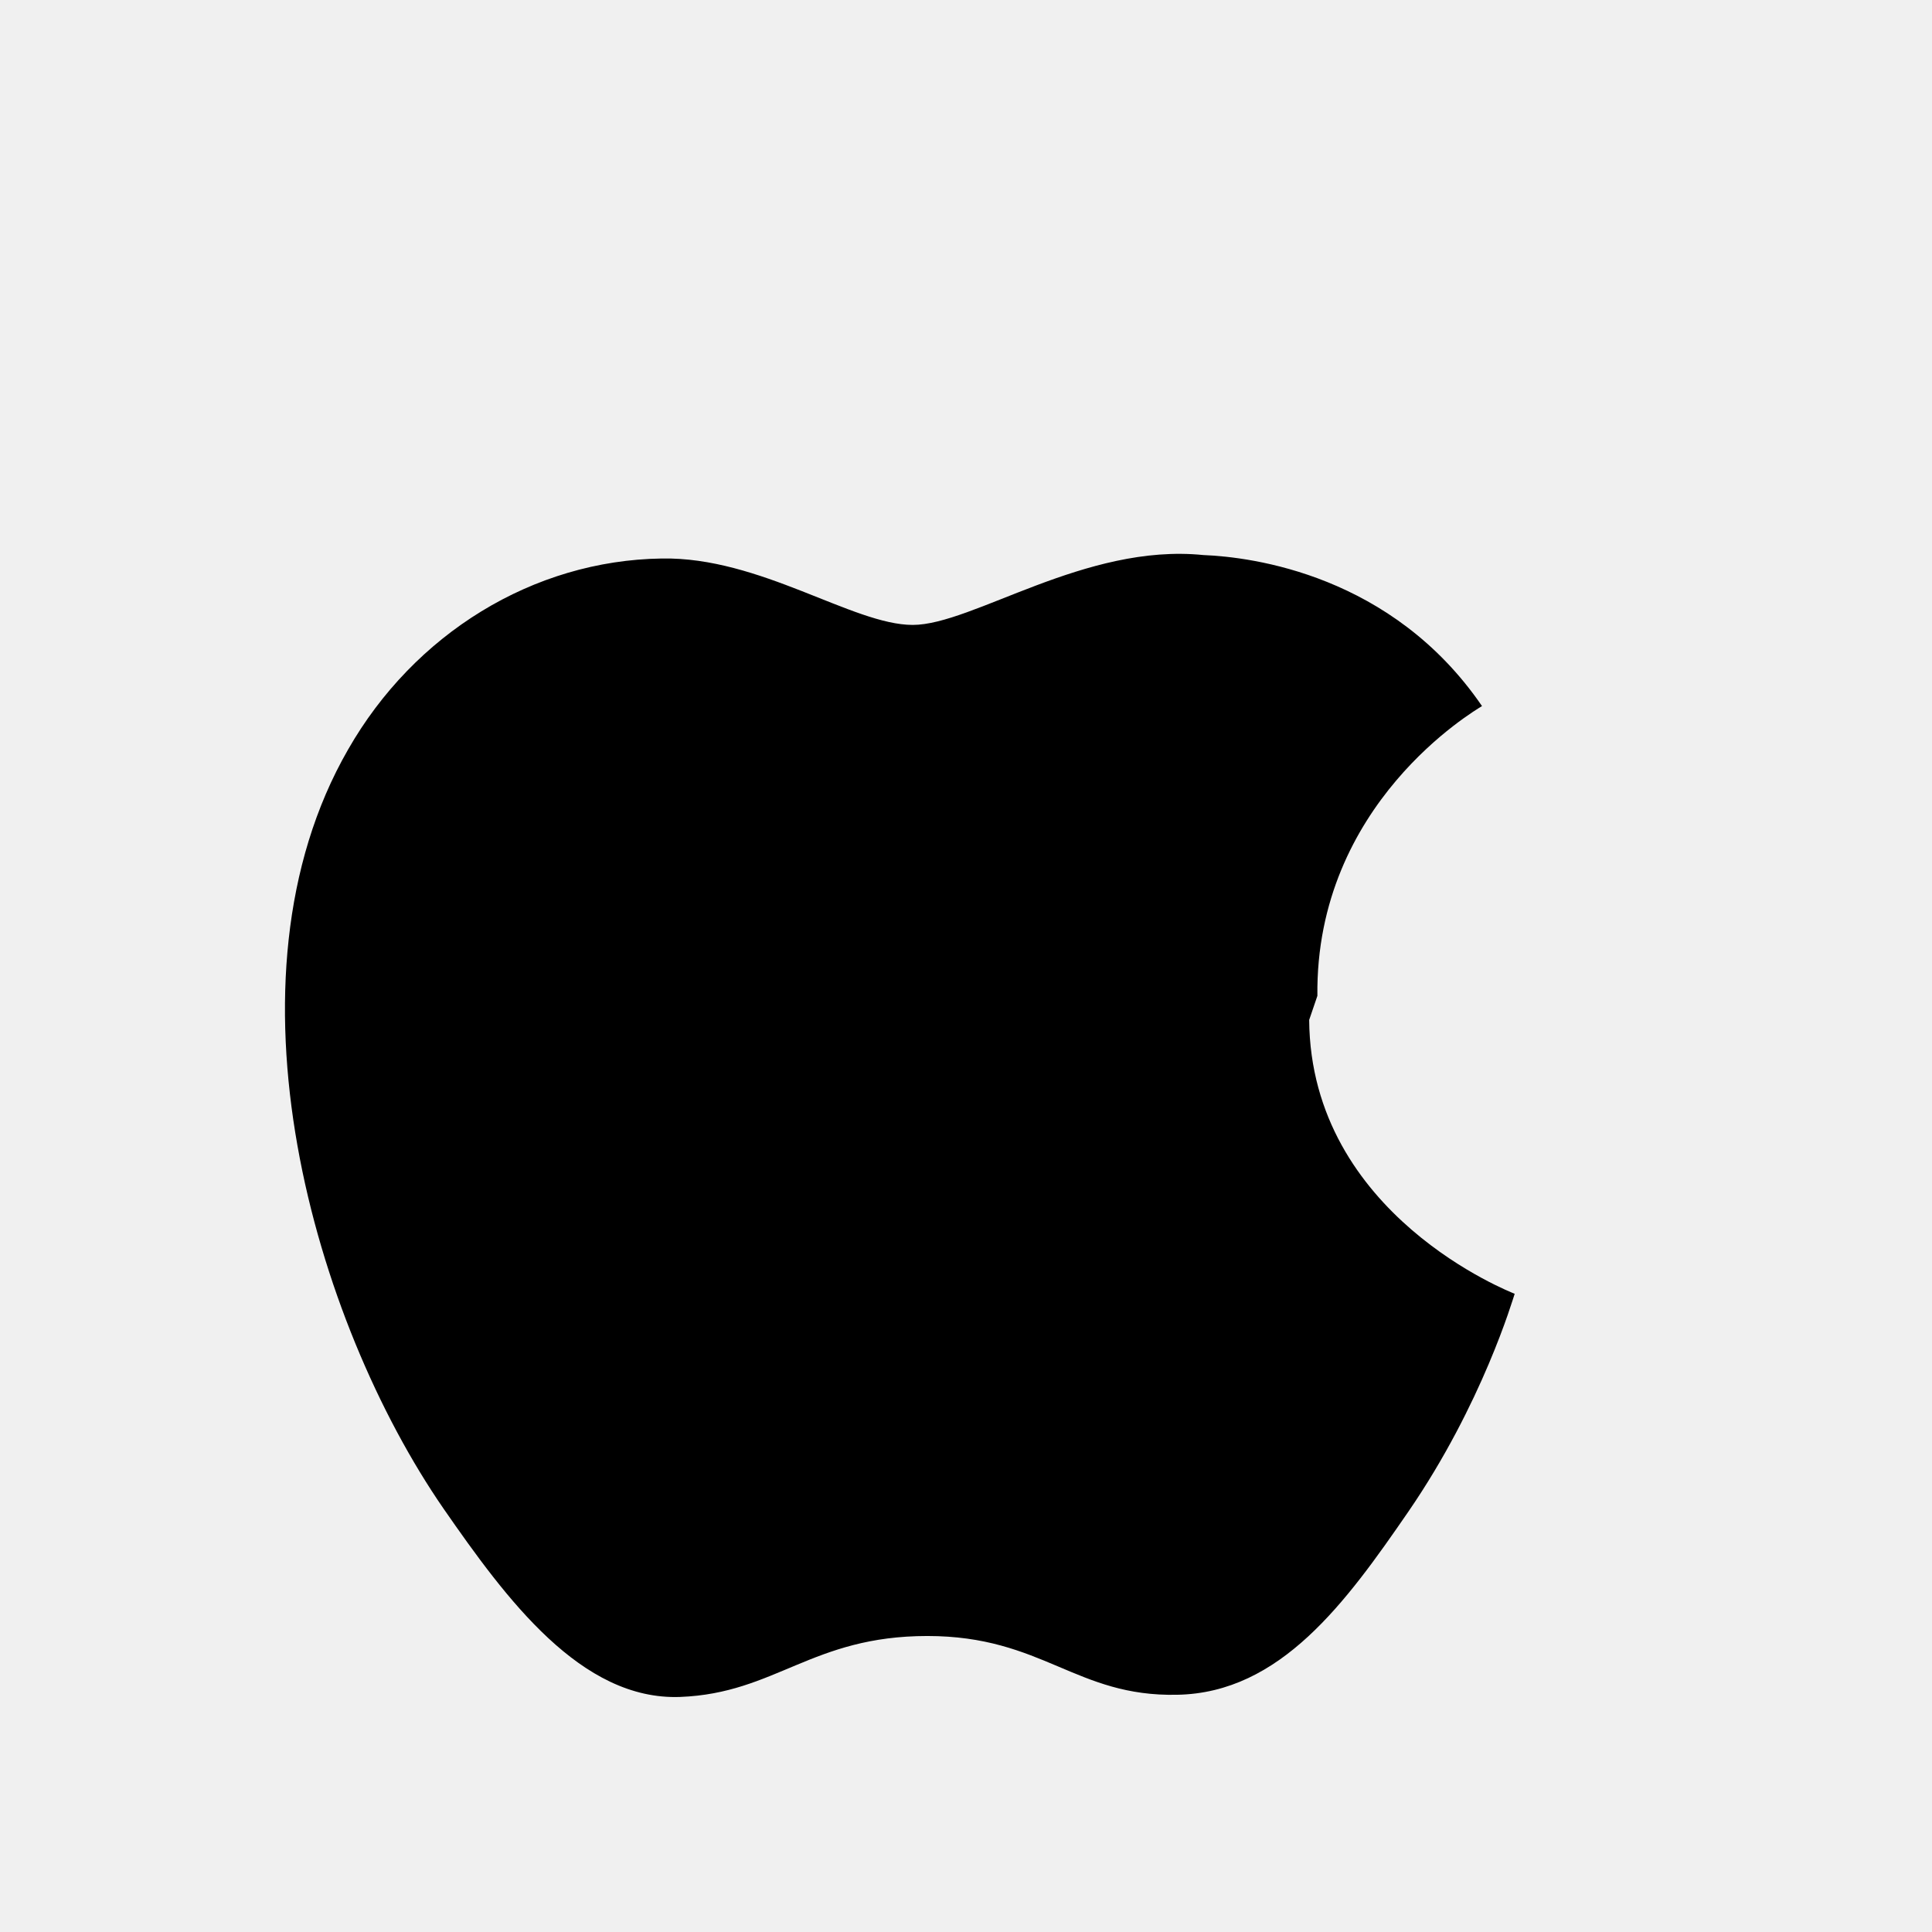
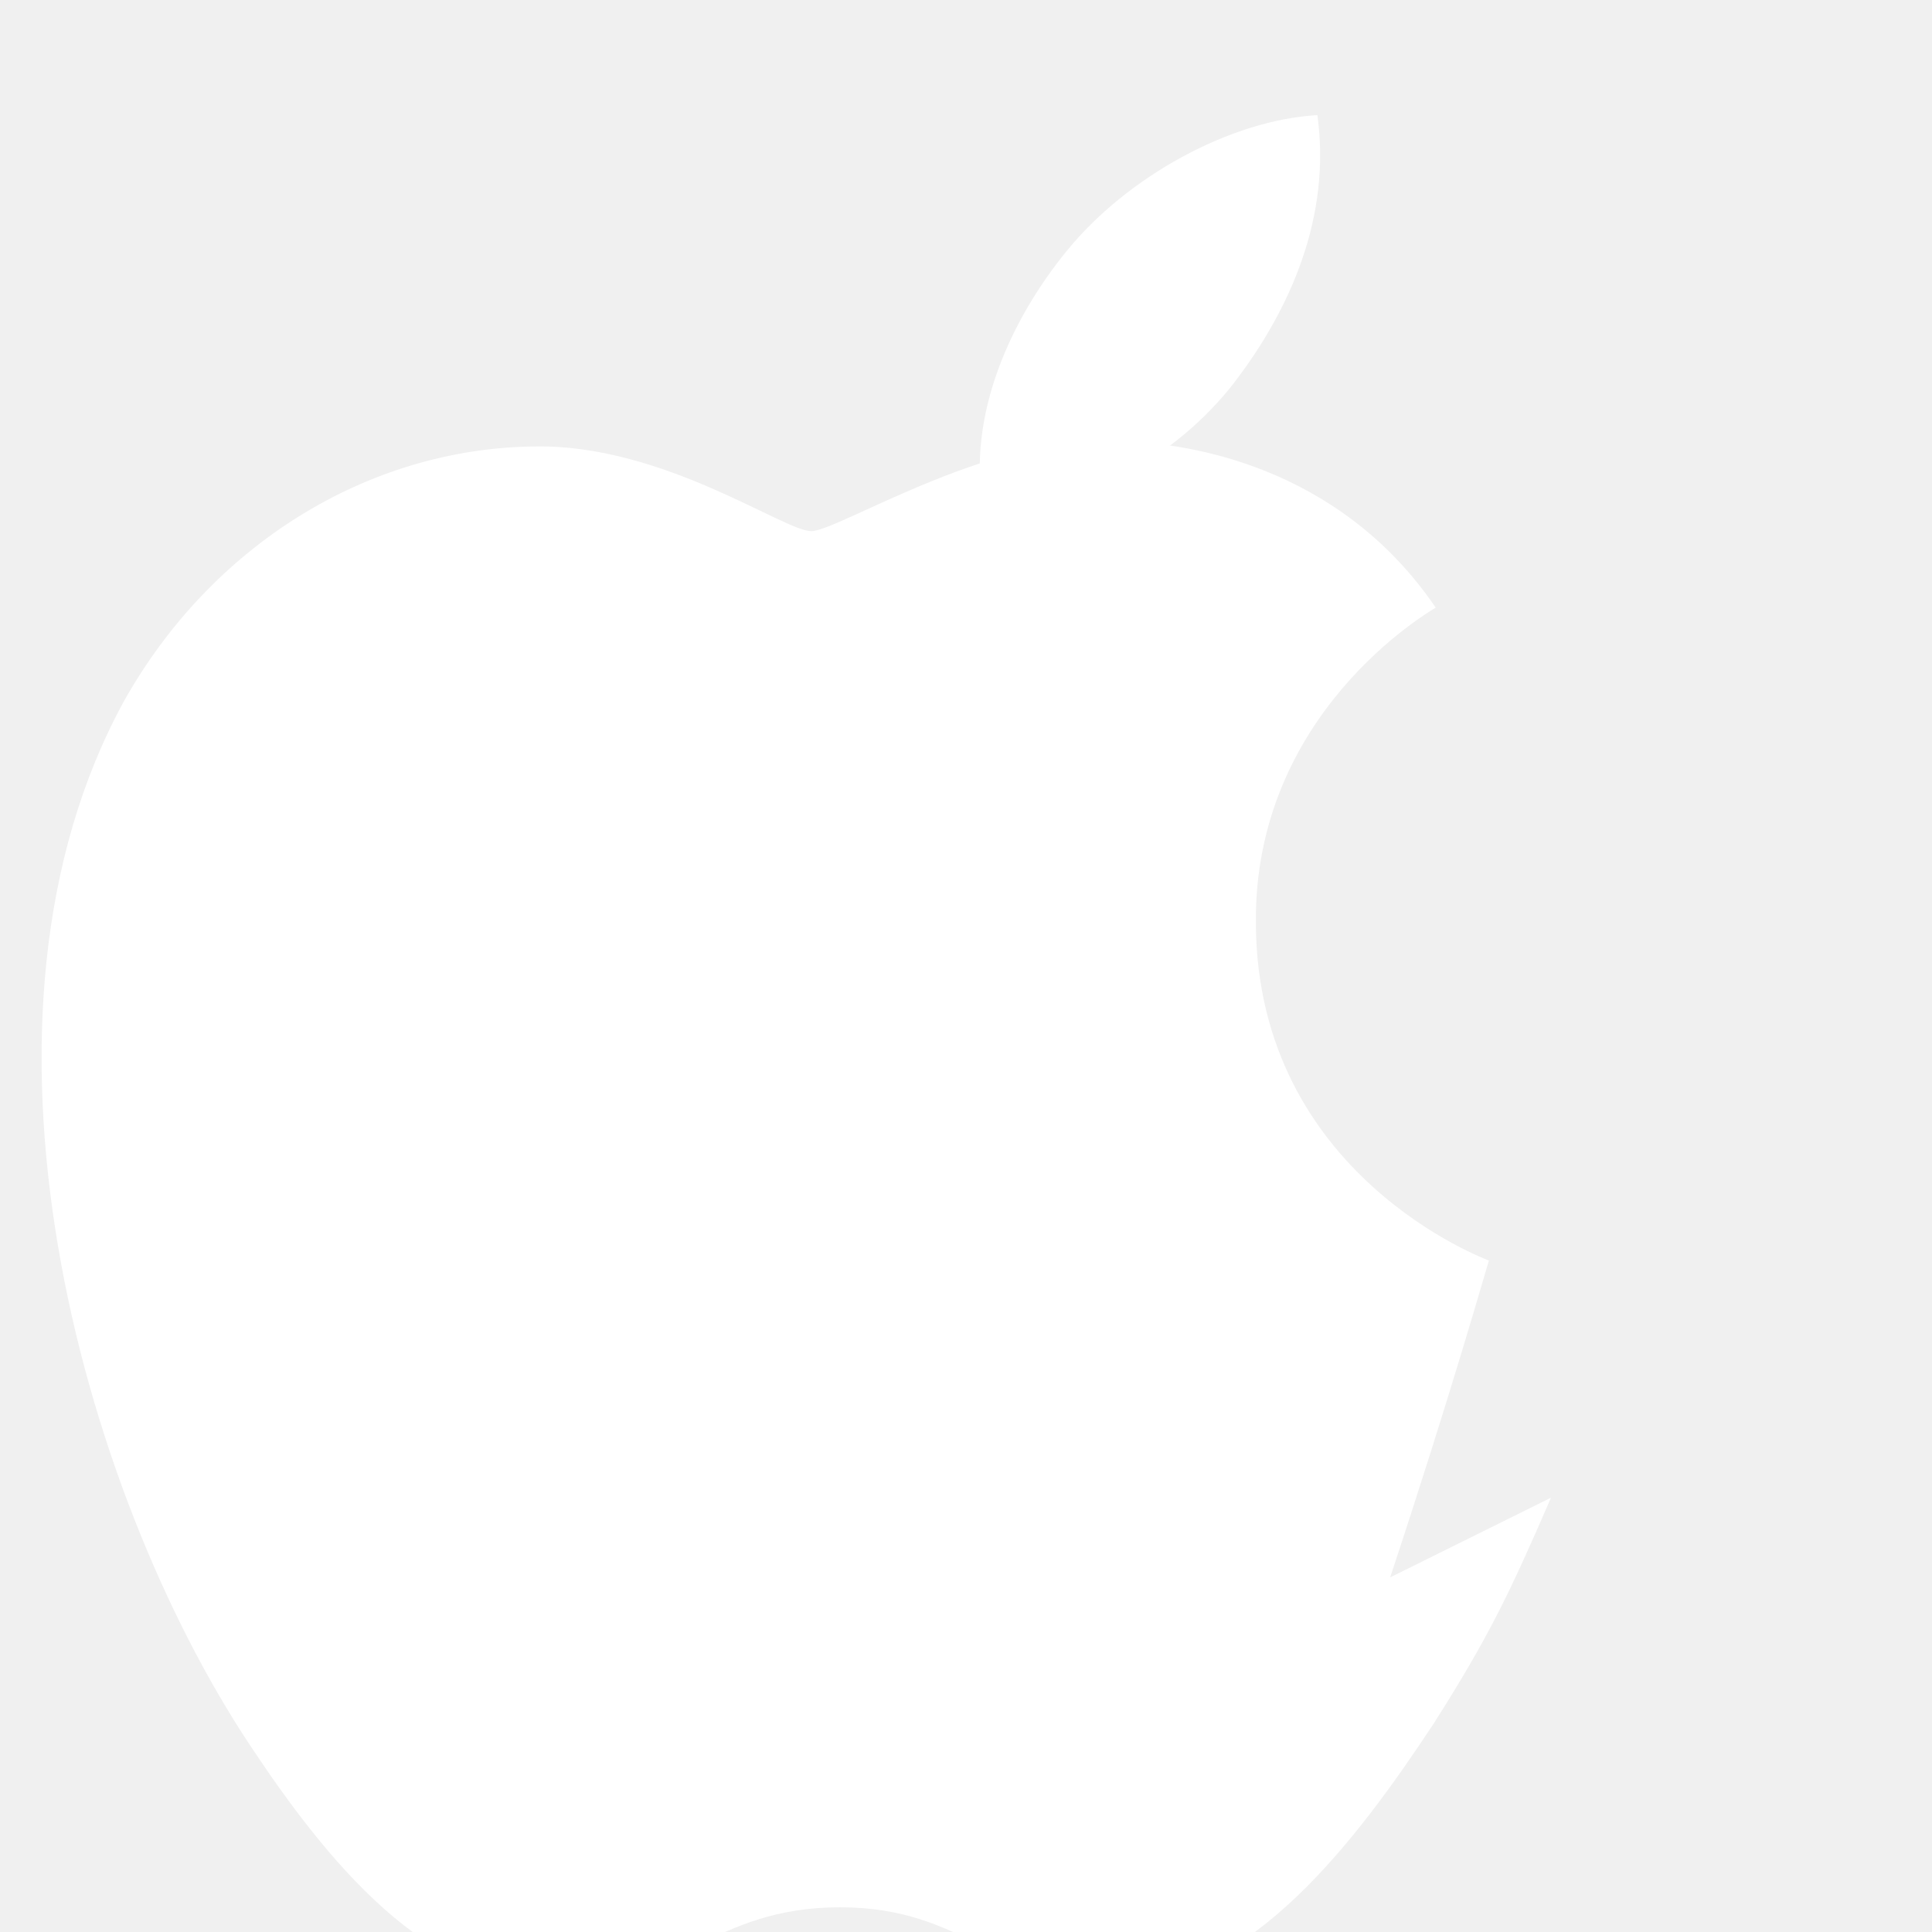
<svg xmlns="http://www.w3.org/2000/svg" width="24" height="24" viewBox="0 0 24 24" aria-hidden="true">
-   <path fill="#000" d="M16.365 12.371c-.027-2.39 1.956-3.543 2.045-3.6c-1.116-1.63-2.852-1.852-3.462-1.876c-1.47-.149-2.866.868-3.61.868c-.744 0-1.896-.848-3.118-.825c-1.6.023-3.075.936-3.896 2.373c-1.653 2.871-.42 7.103 1.186 9.43c.78 1.125 1.71 2.385 2.94 2.339c1.186-.046 1.635-.757 3.07-.757c1.433 0 1.843.757 3.103.73c1.284-.023 2.097-1.148 2.873-2.276c.92-1.34 1.297-2.64 1.32-2.705c-.03-.014-2.534-.974-2.553-3.402Z" />
+   <path fill="#fff" d="M16.365 1.43c-1.092.063-2.366.77-3.109 1.682-.676.823-1.26 2.037-1.037 3.226 1.193.037 2.404-.67 3.109-1.58.7-.913 1.211-2.065 1.037-3.328Z" />
+   <path fill="#fff" d="M19.267 18.605c-.518 1.197-.778 1.736-1.456 2.804-.947 1.434-2.282 3.224-3.939 3.237-1.468.012-1.848-.953-3.436-.953-1.588 0-2.011.941-3.462.966-1.658.023-2.92-1.55-3.869-2.98C.992 18.493-.623 12.643 1.546 8.699c1.079-1.914 3.005-3.129 5.096-3.153 1.593-.03 3.094 1.052 3.436 1.052.345 0 2.357-1.299 3.967-1.11.675.028 2.574.274 3.79 2.06-.098.061-2.264 1.321-2.234 3.93.018 3.128 2.875 4.172 2.895 4.181-.025.071-.463 1.632-1.227 3.936Z" />
</svg>
